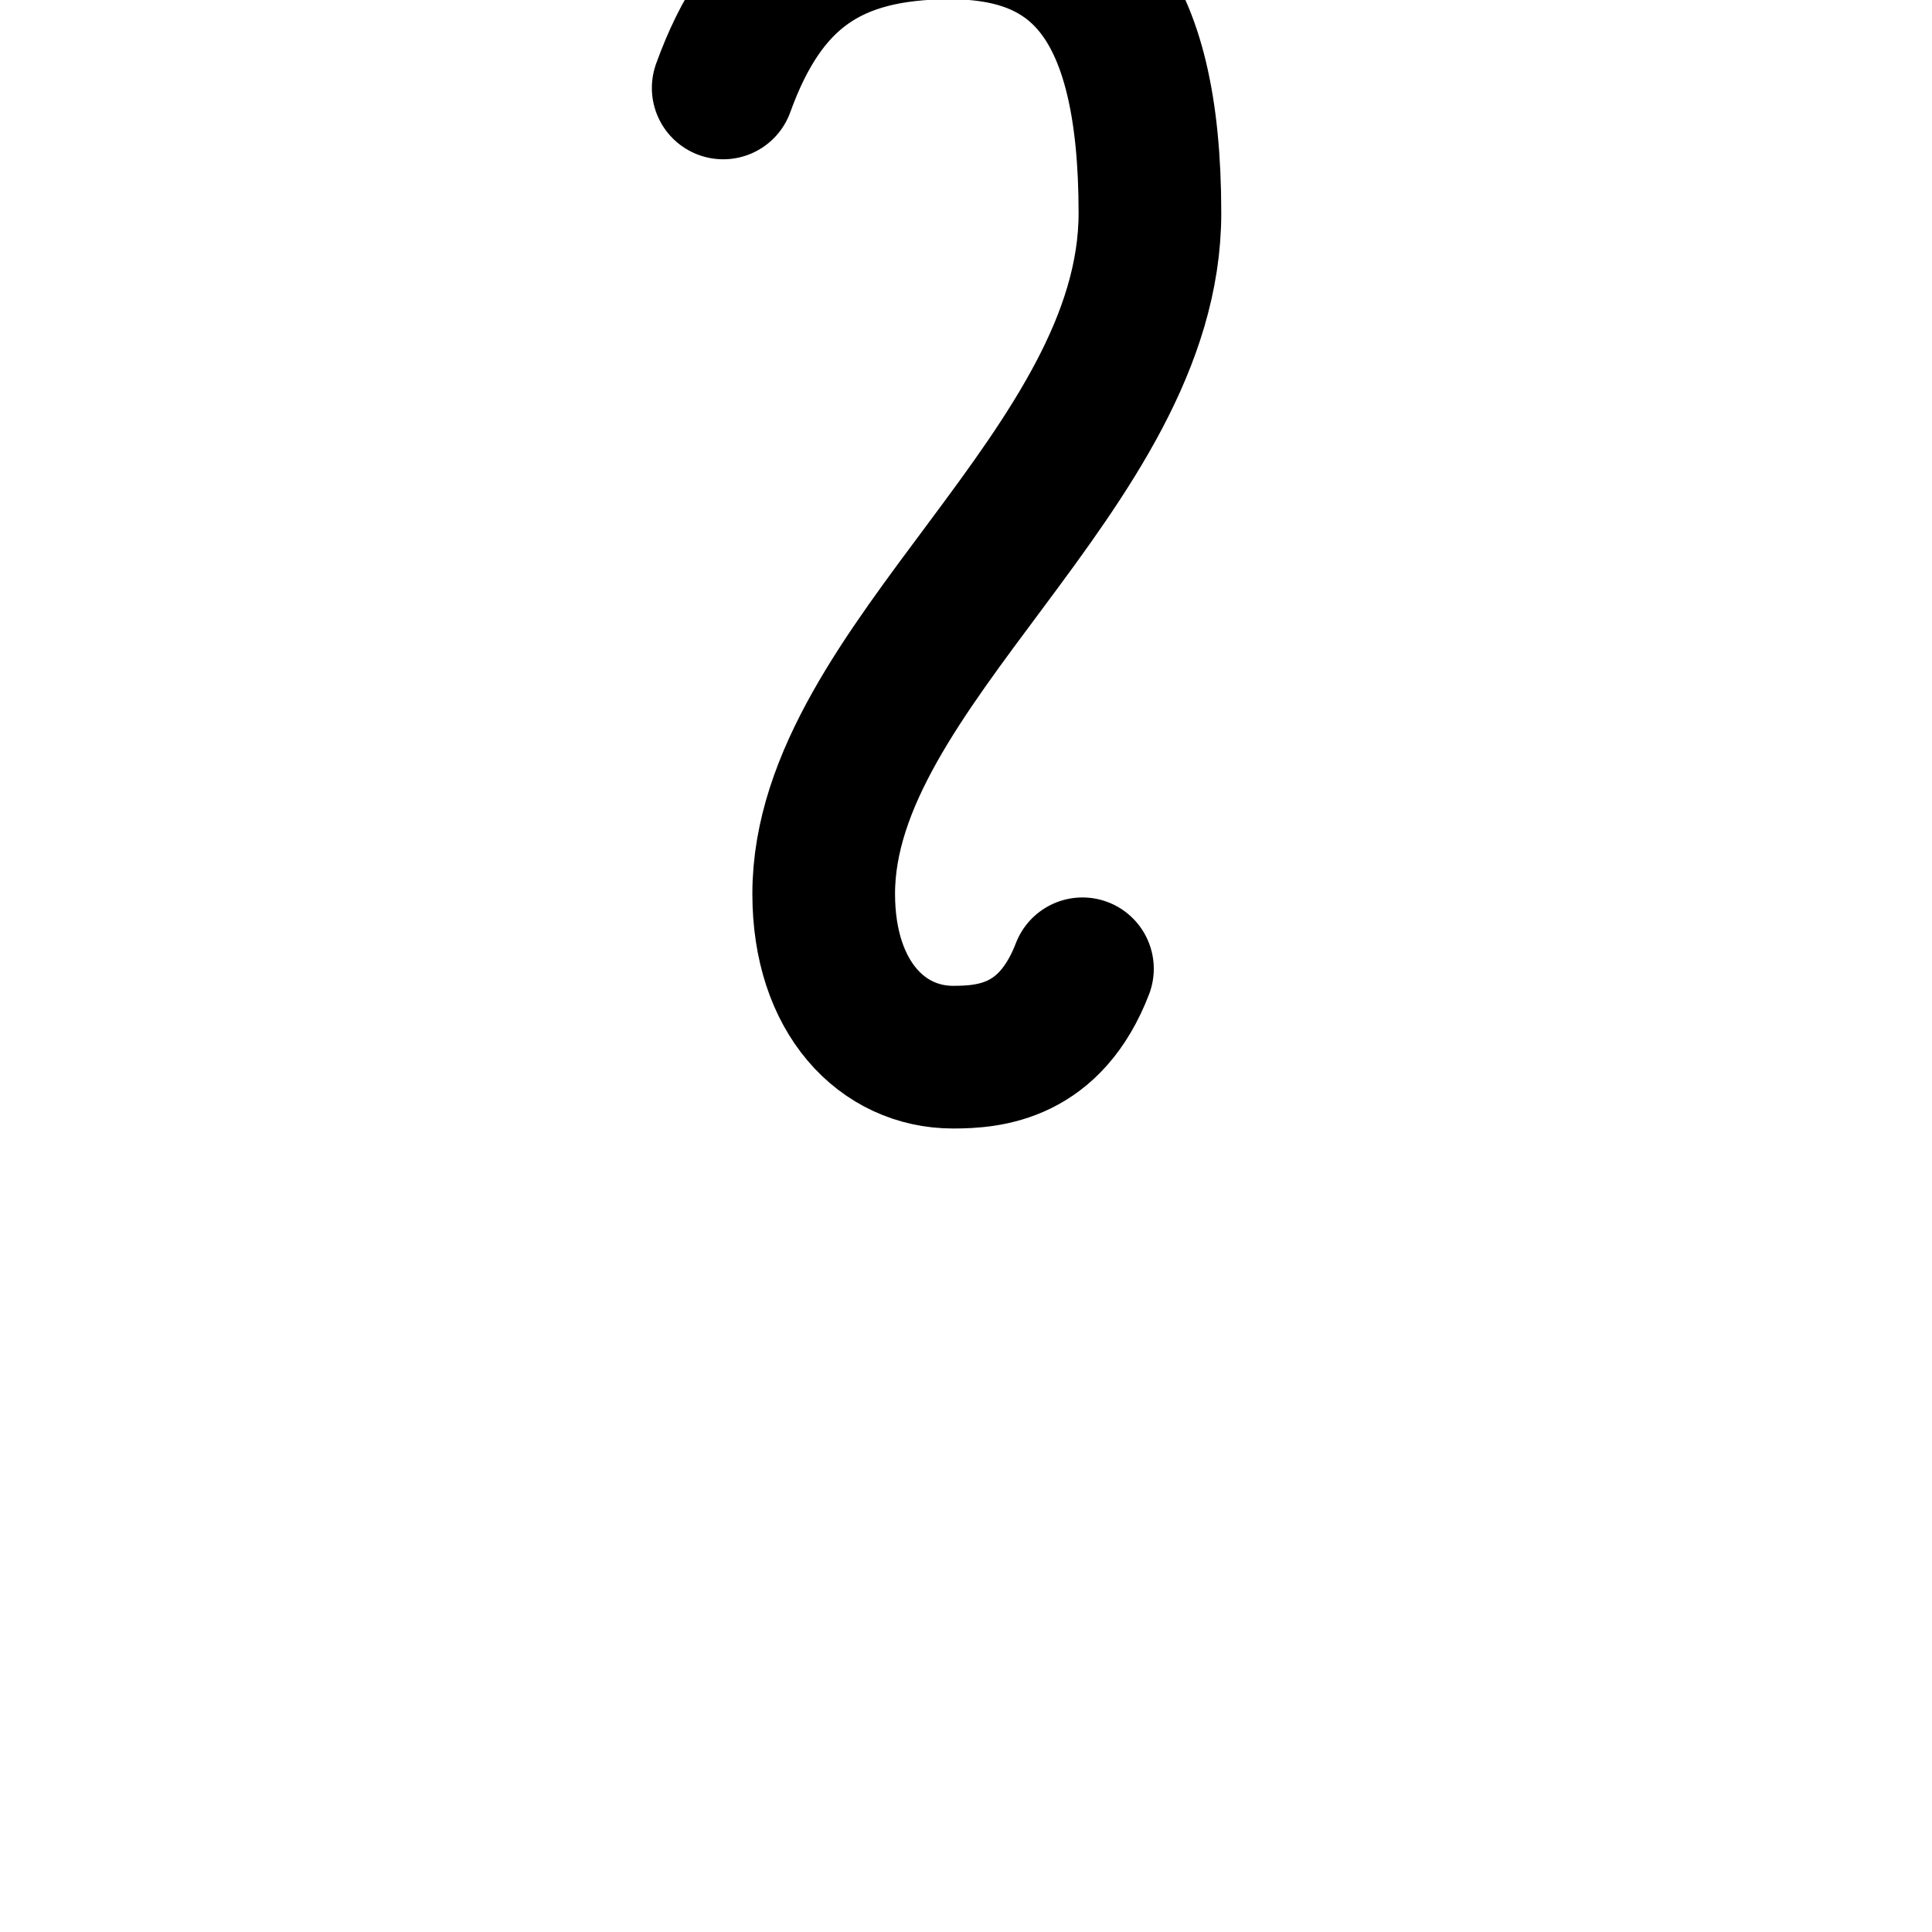
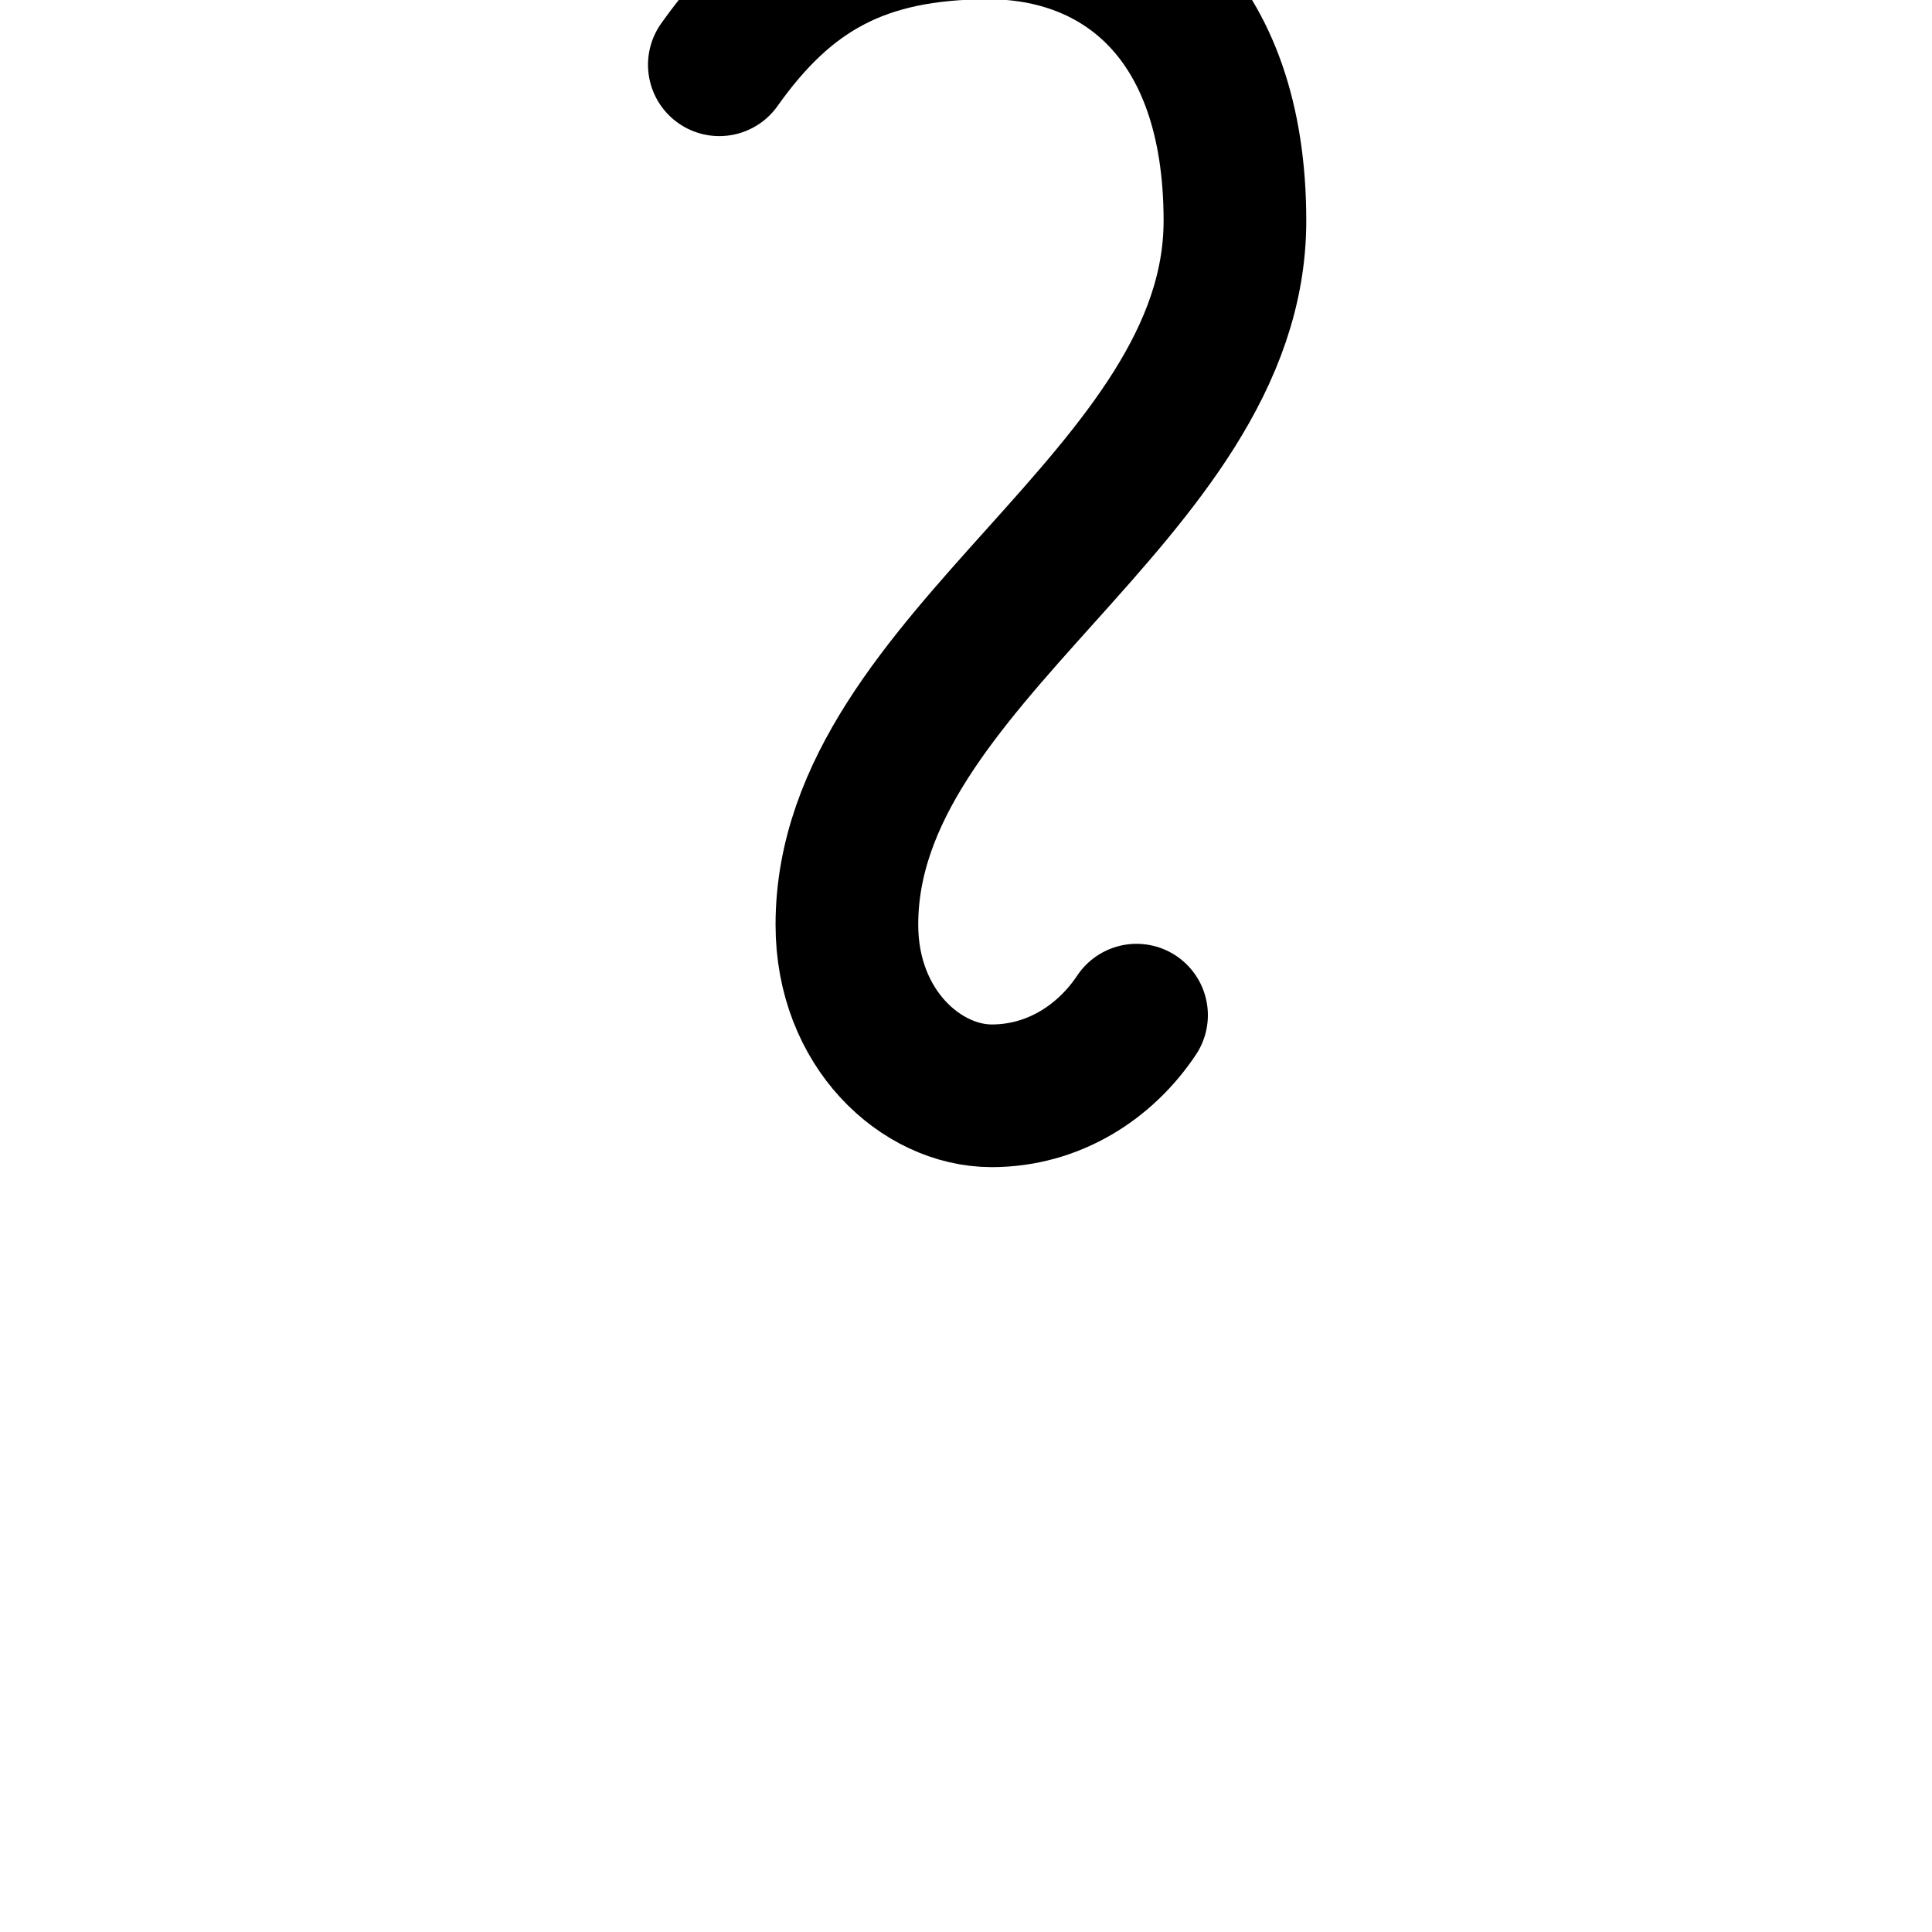
<svg xmlns="http://www.w3.org/2000/svg" version="1.1" viewBox="-10 0 1000 1000" id="svg2" width="1000" height="1000">
  <defs id="defs10" />
  <g id="g4720" transform="matrix(1.0663,0,0,-1.0663,68.33568,1499.684)" style="opacity:0.451" />
  <g transform="matrix(1,0,0,-1,0,1418)" id="g4" />
  <g id="g4720-4" transform="matrix(1.0663,0,0,-1.0663,136.9952,1604.197)" style="opacity:0.451" />
  <g transform="matrix(1,0,0,-1,68.65956,1522.513)" id="g4-5" />
  <g id="g4720-8" transform="matrix(1.0663,0,0,-1.0663,273.677,1612.402)" style="opacity:0.451" />
  <g transform="matrix(1,0,0,-1,205.3414,1530.718)" id="g4-4" />
-   <path style="fill:none;fill-rule:evenodd;stroke:#000000;stroke-width:73.846;stroke-linecap:round;stroke-linejoin:round;stroke-miterlimit:4;stroke-dasharray:none;stroke-opacity:1" d="m 364.327,45.523 c 21.241,-58.824 55.658,-82.83 117.36,-82.83 65.868,0 103.514,36.952 103.514,147.575 0,132.72 -168.852,234.216 -168.852,352.373 0,53.95 30.593,84.544 66.962,84.544 19.062,0 50.341,-2.548 66.962,-45.743" id="path4163" />
+   <path style="fill:none;fill-rule:evenodd;stroke:#000000;stroke-width:73.846;stroke-linecap:round;stroke-linejoin:round;stroke-miterlimit:4;stroke-dasharray:none;stroke-opacity:1" d="m 362.327,33.523 c 34.203,-48.217 73.039,-70.83 139.36,-70.83 67.402,0 127.514,44.787 127.514,151.575 0,142.482 -200.852,225.605 -200.852,364.373 0,53.95 38.593,88.544 74.962,88.544 32.009,0 58.797,-17.465 74.962,-41.743" id="path4163" />
</svg>
